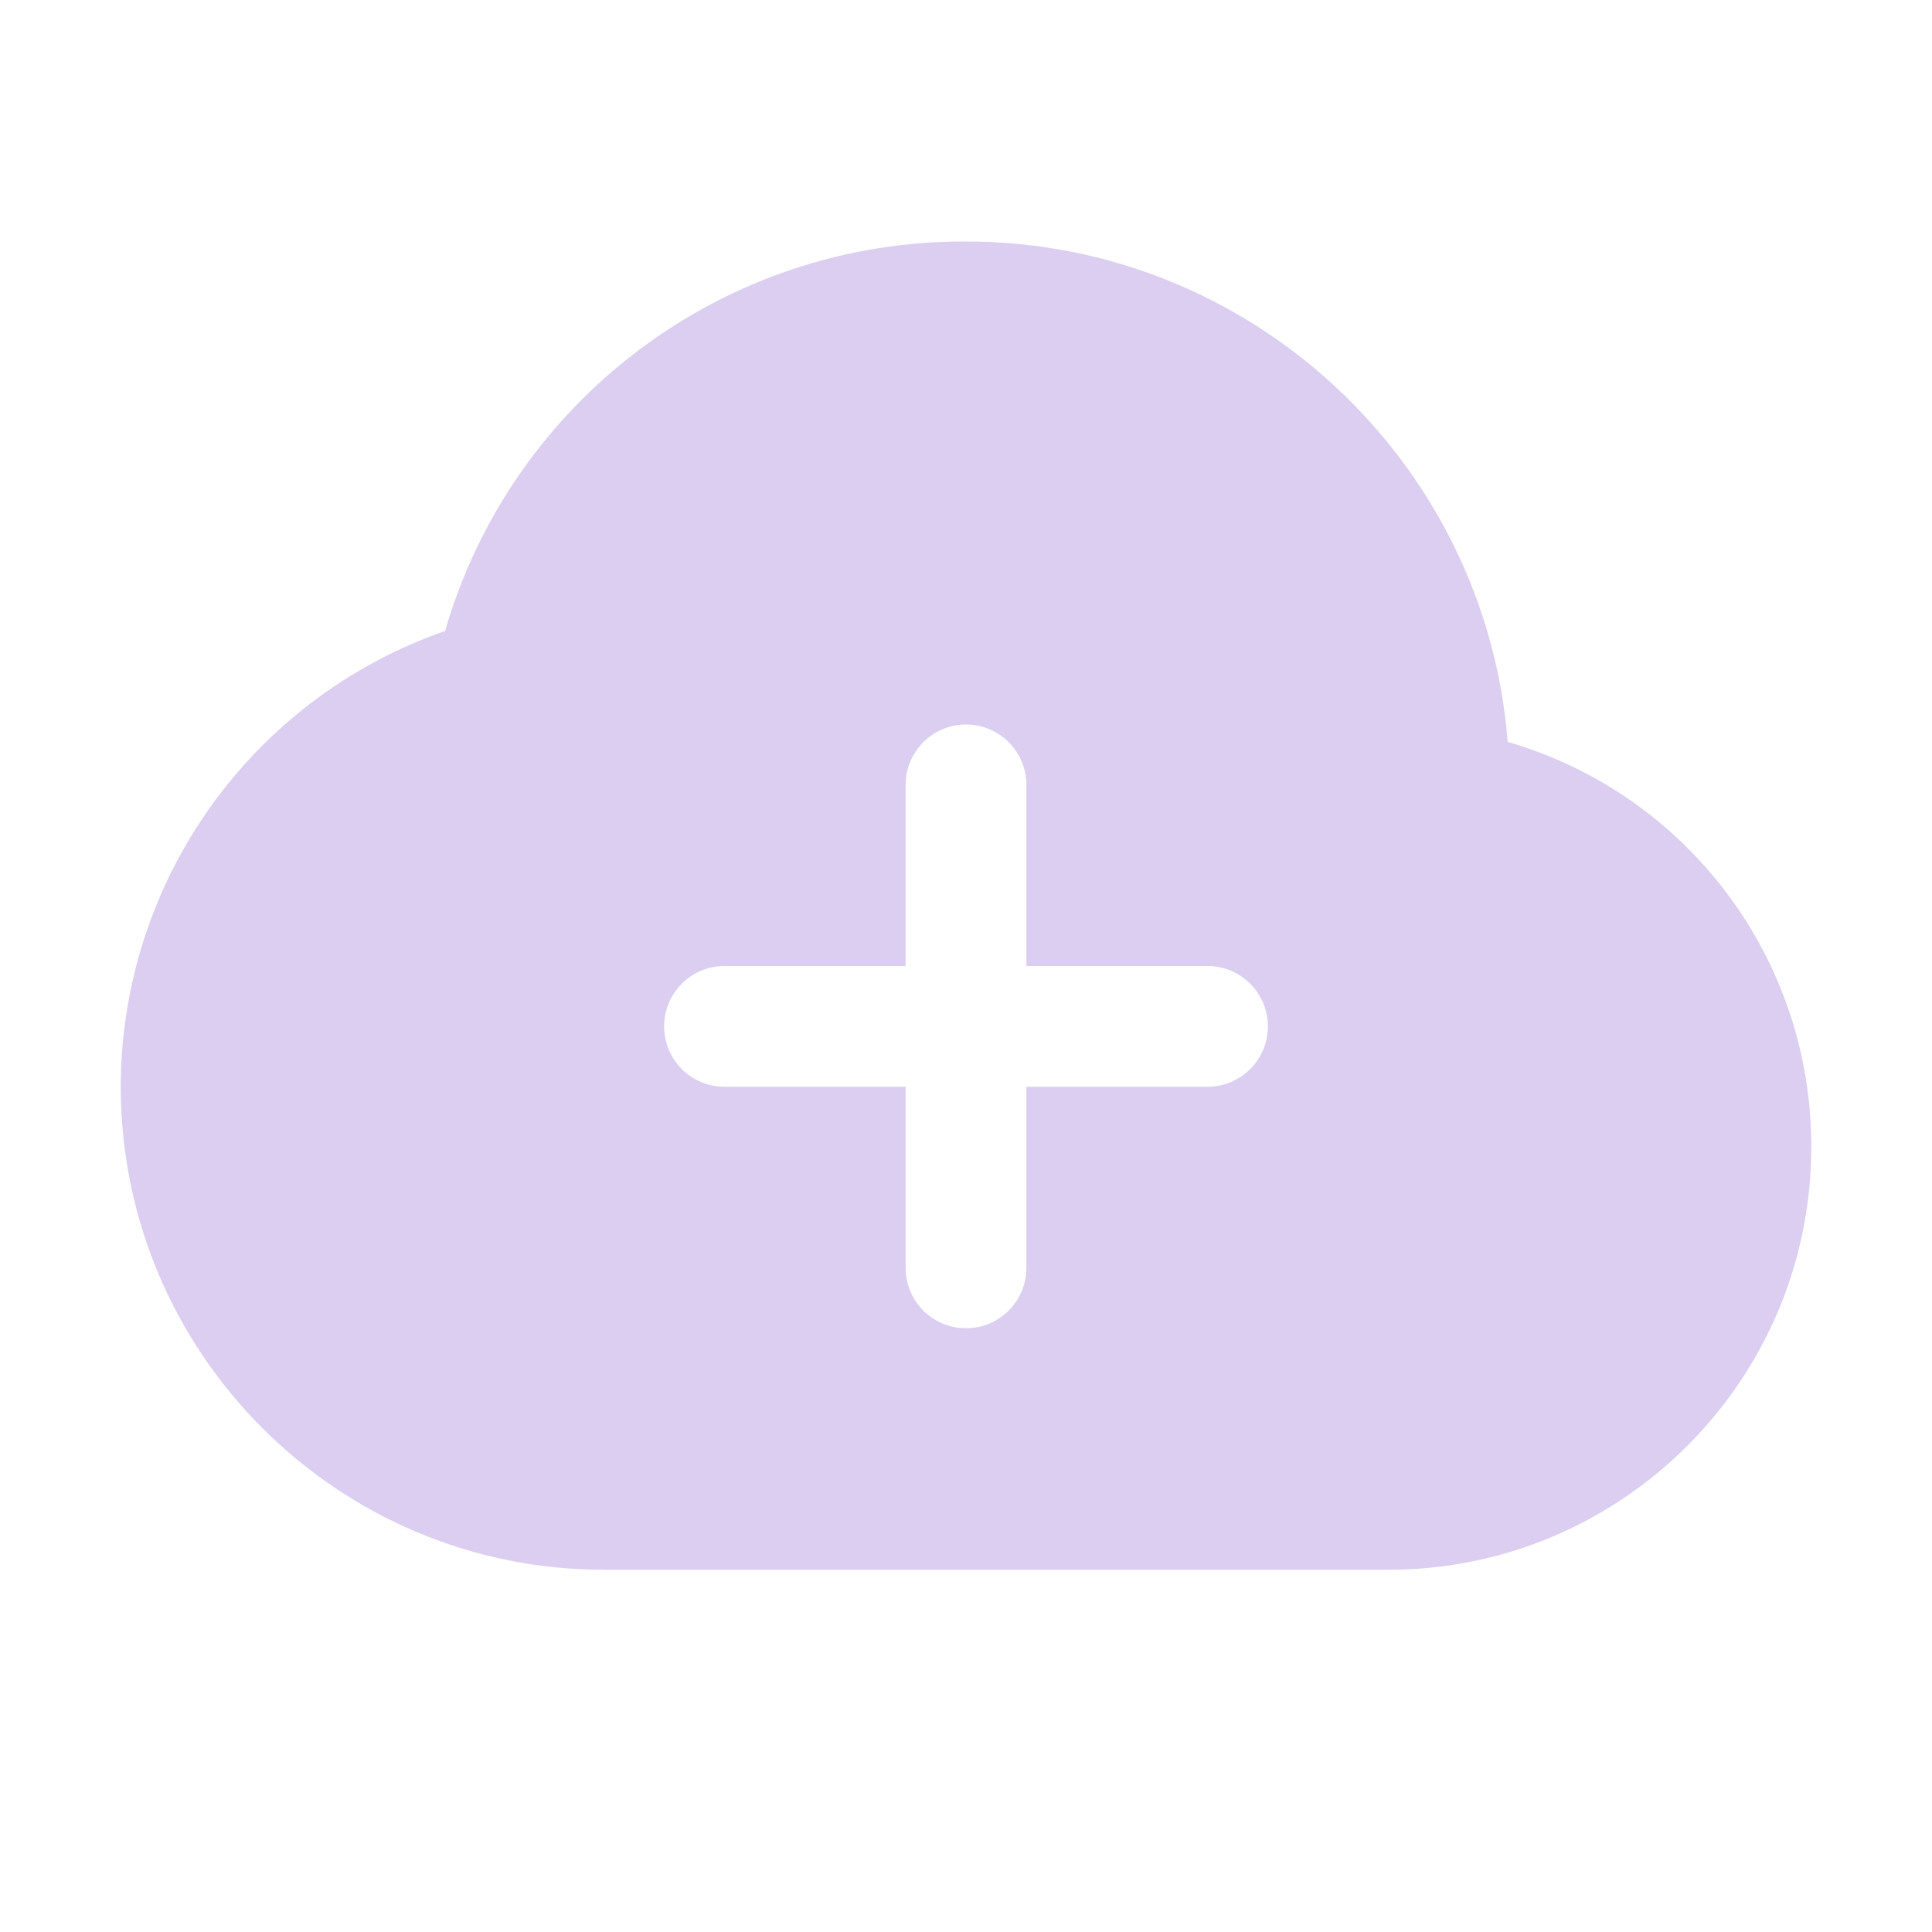
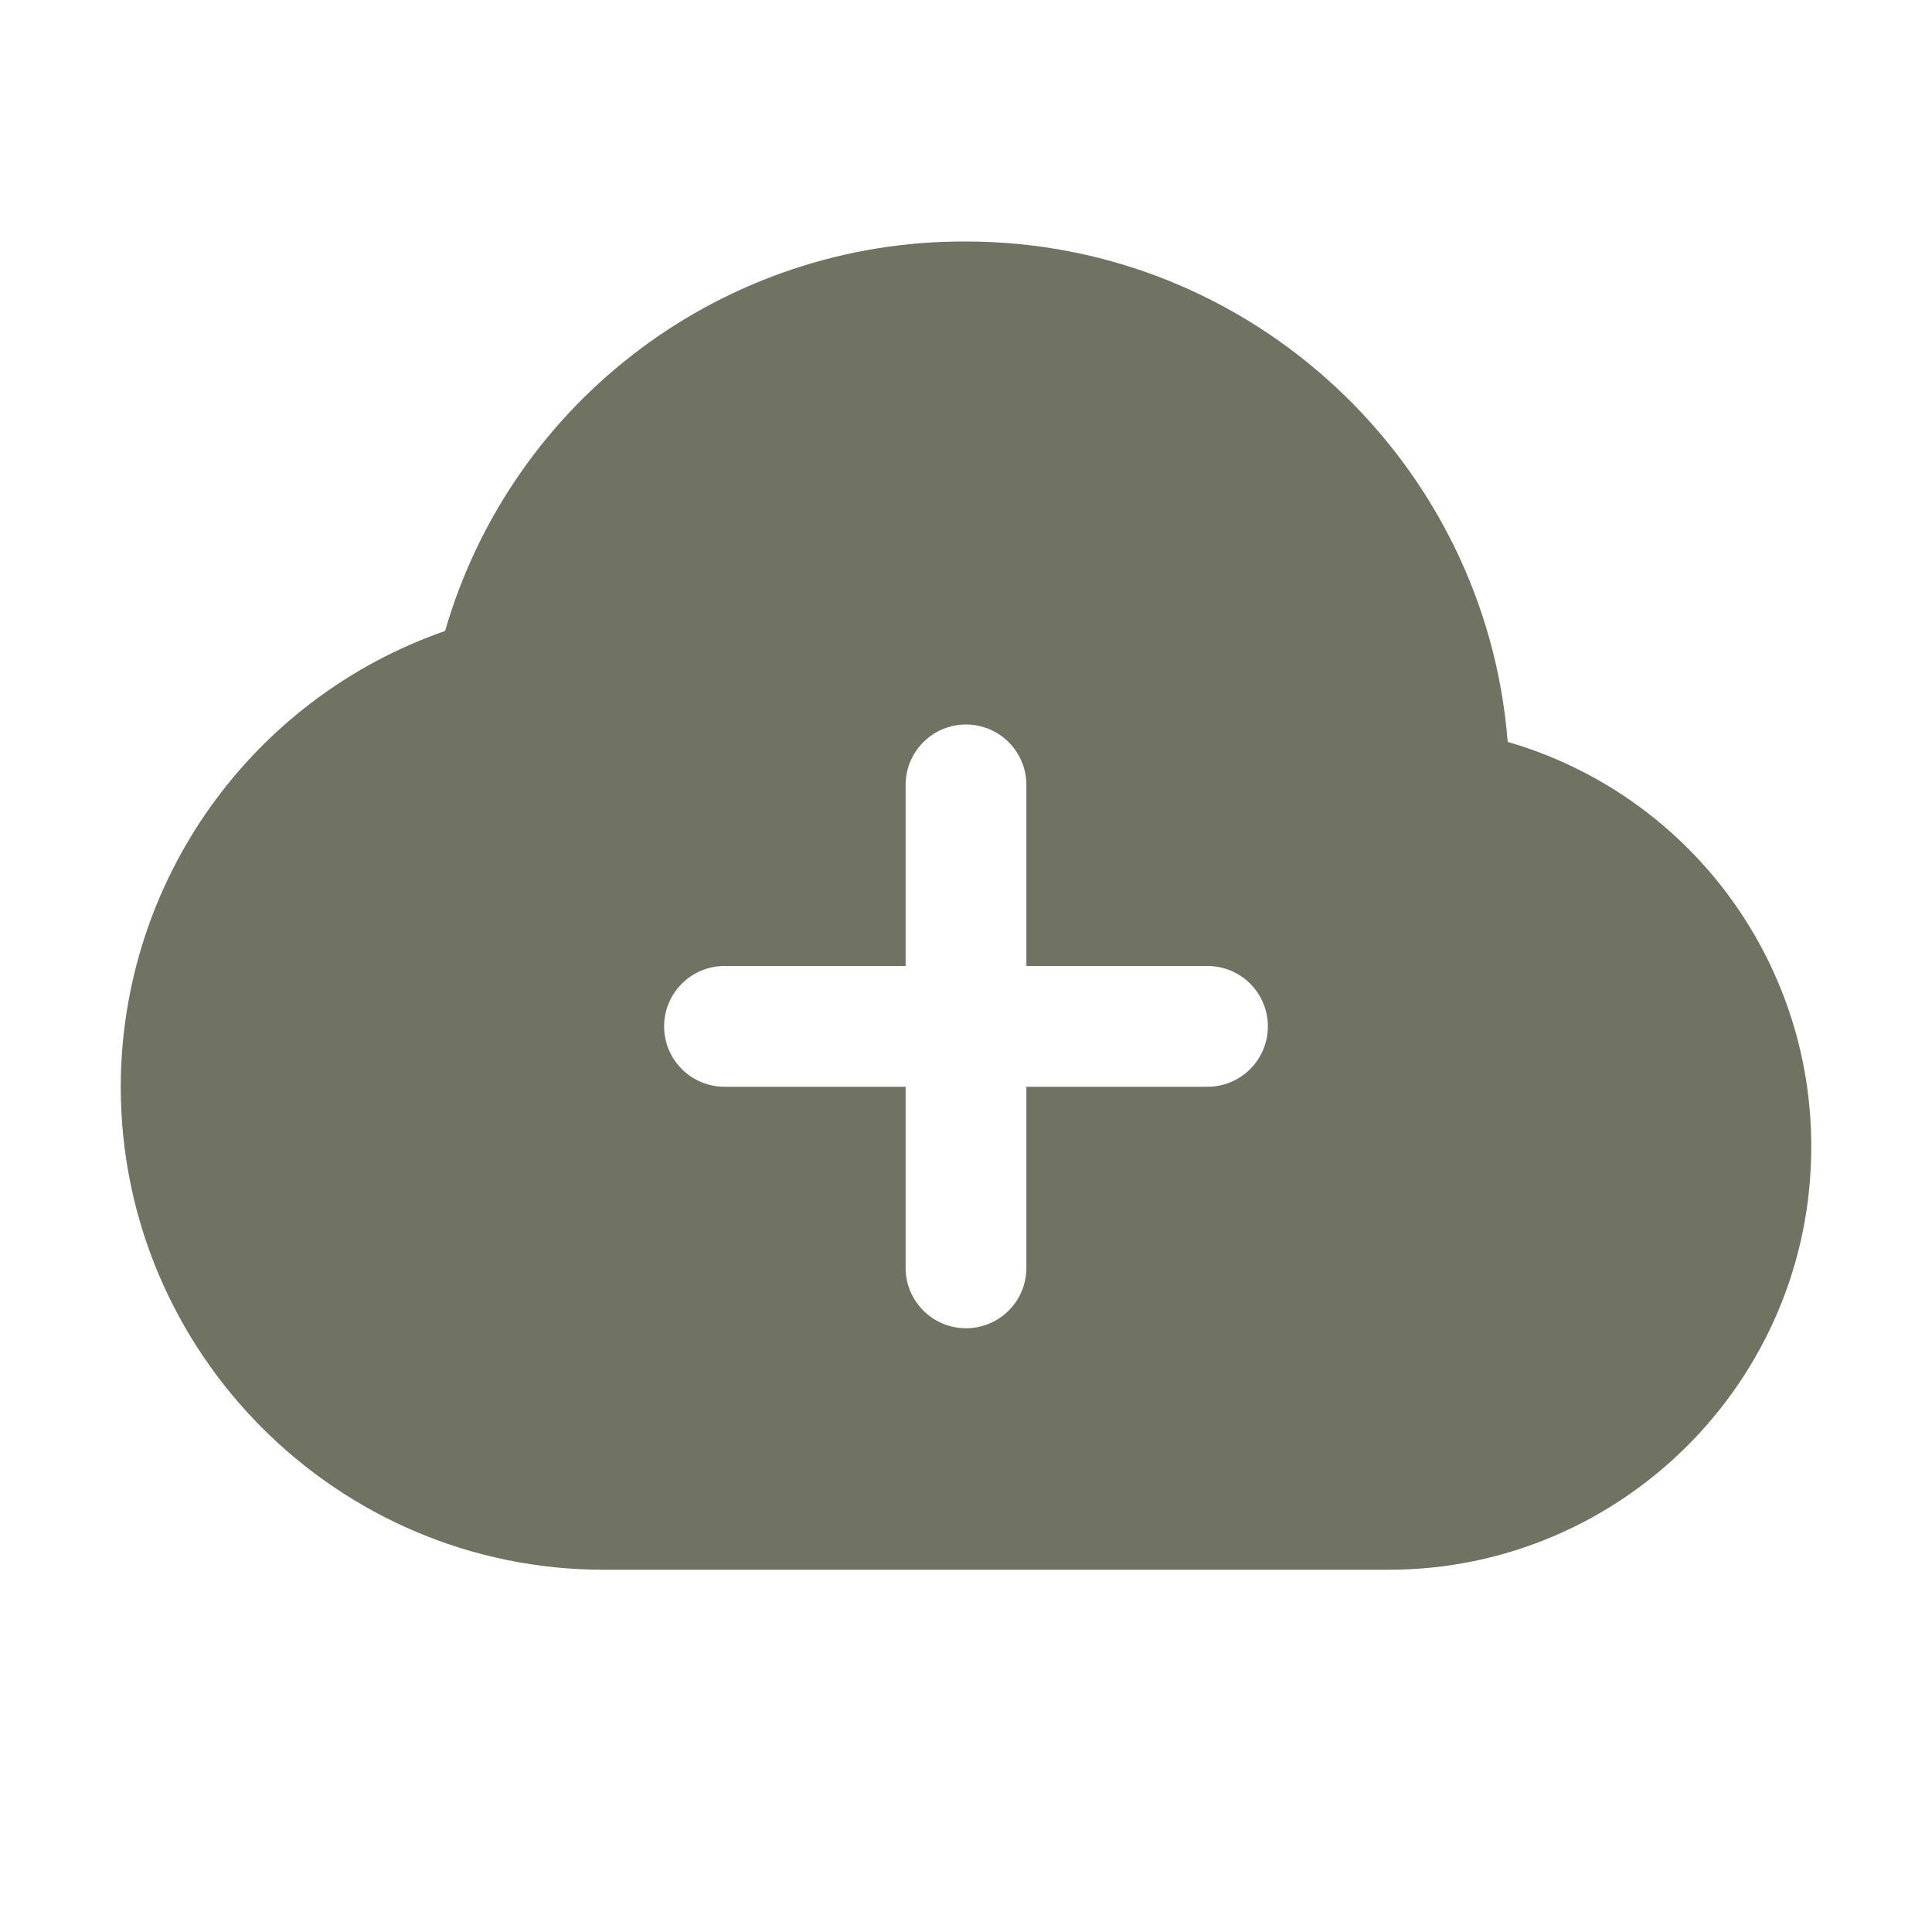
<svg xmlns="http://www.w3.org/2000/svg" viewBox="0 0 32 32" xml:space="preserve">
-   <path d="M24.972 12.288C24.608 7.657 20.723 4 16 4a8.94 8.94 0 0 0-8.628 6.451A8.004 8.004 0 0 0 2 18c0 4.411 3.589 8 8 8h13c3.859 0 7-3.14 7-7a6.97 6.97 0 0 0-5.028-6.712zM20 18h-3v3a1 1 0 1 1-2 0v-3h-3a1 1 0 1 1 0-2h3v-3a1 1 0 1 1 2 0v3h3a1 1 0 1 1 0 2z" fill="#dbcef0" class="fill-000000 fill-be99ff" />
+   <path d="M24.972 12.288C24.608 7.657 20.723 4 16 4a8.94 8.94 0 0 0-8.628 6.451A8.004 8.004 0 0 0 2 18c0 4.411 3.589 8 8 8h13c3.859 0 7-3.14 7-7a6.97 6.97 0 0 0-5.028-6.712zM20 18h-3v3a1 1 0 1 1-2 0v-3h-3a1 1 0 1 1 0-2h3v-3a1 1 0 1 1 2 0v3h3a1 1 0 1 1 0 2z" fill="#707262" />
</svg>
